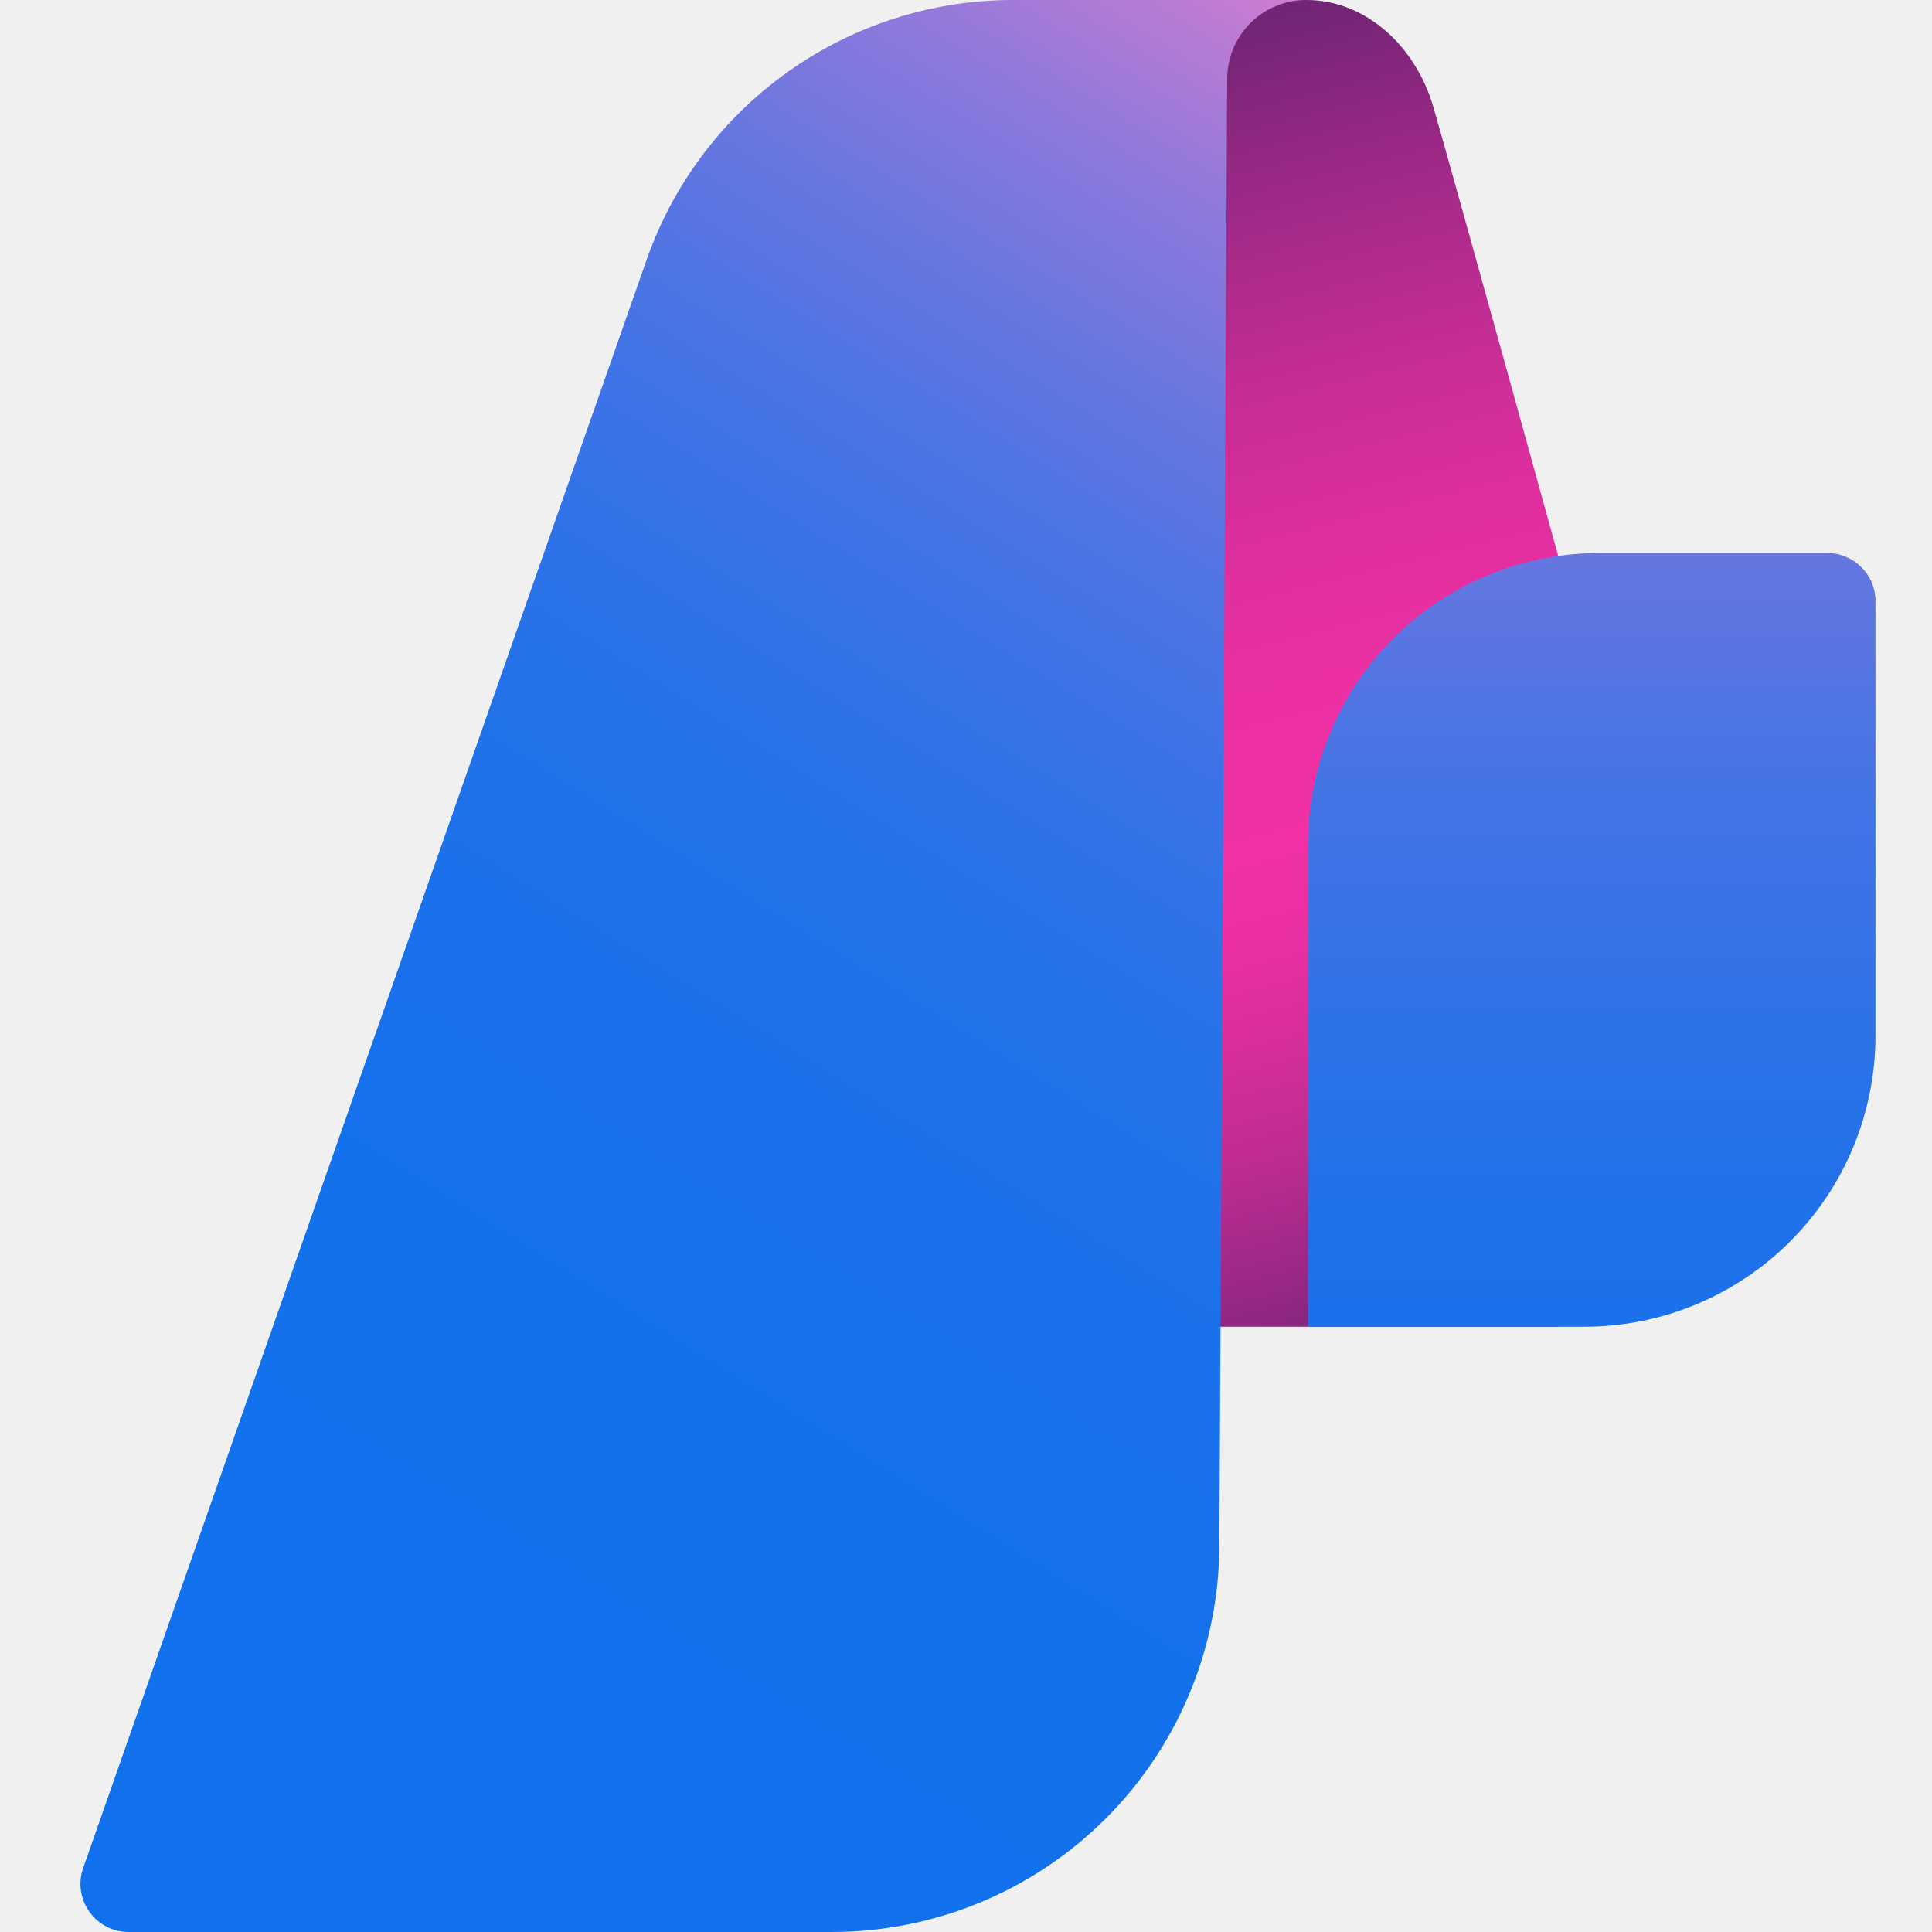
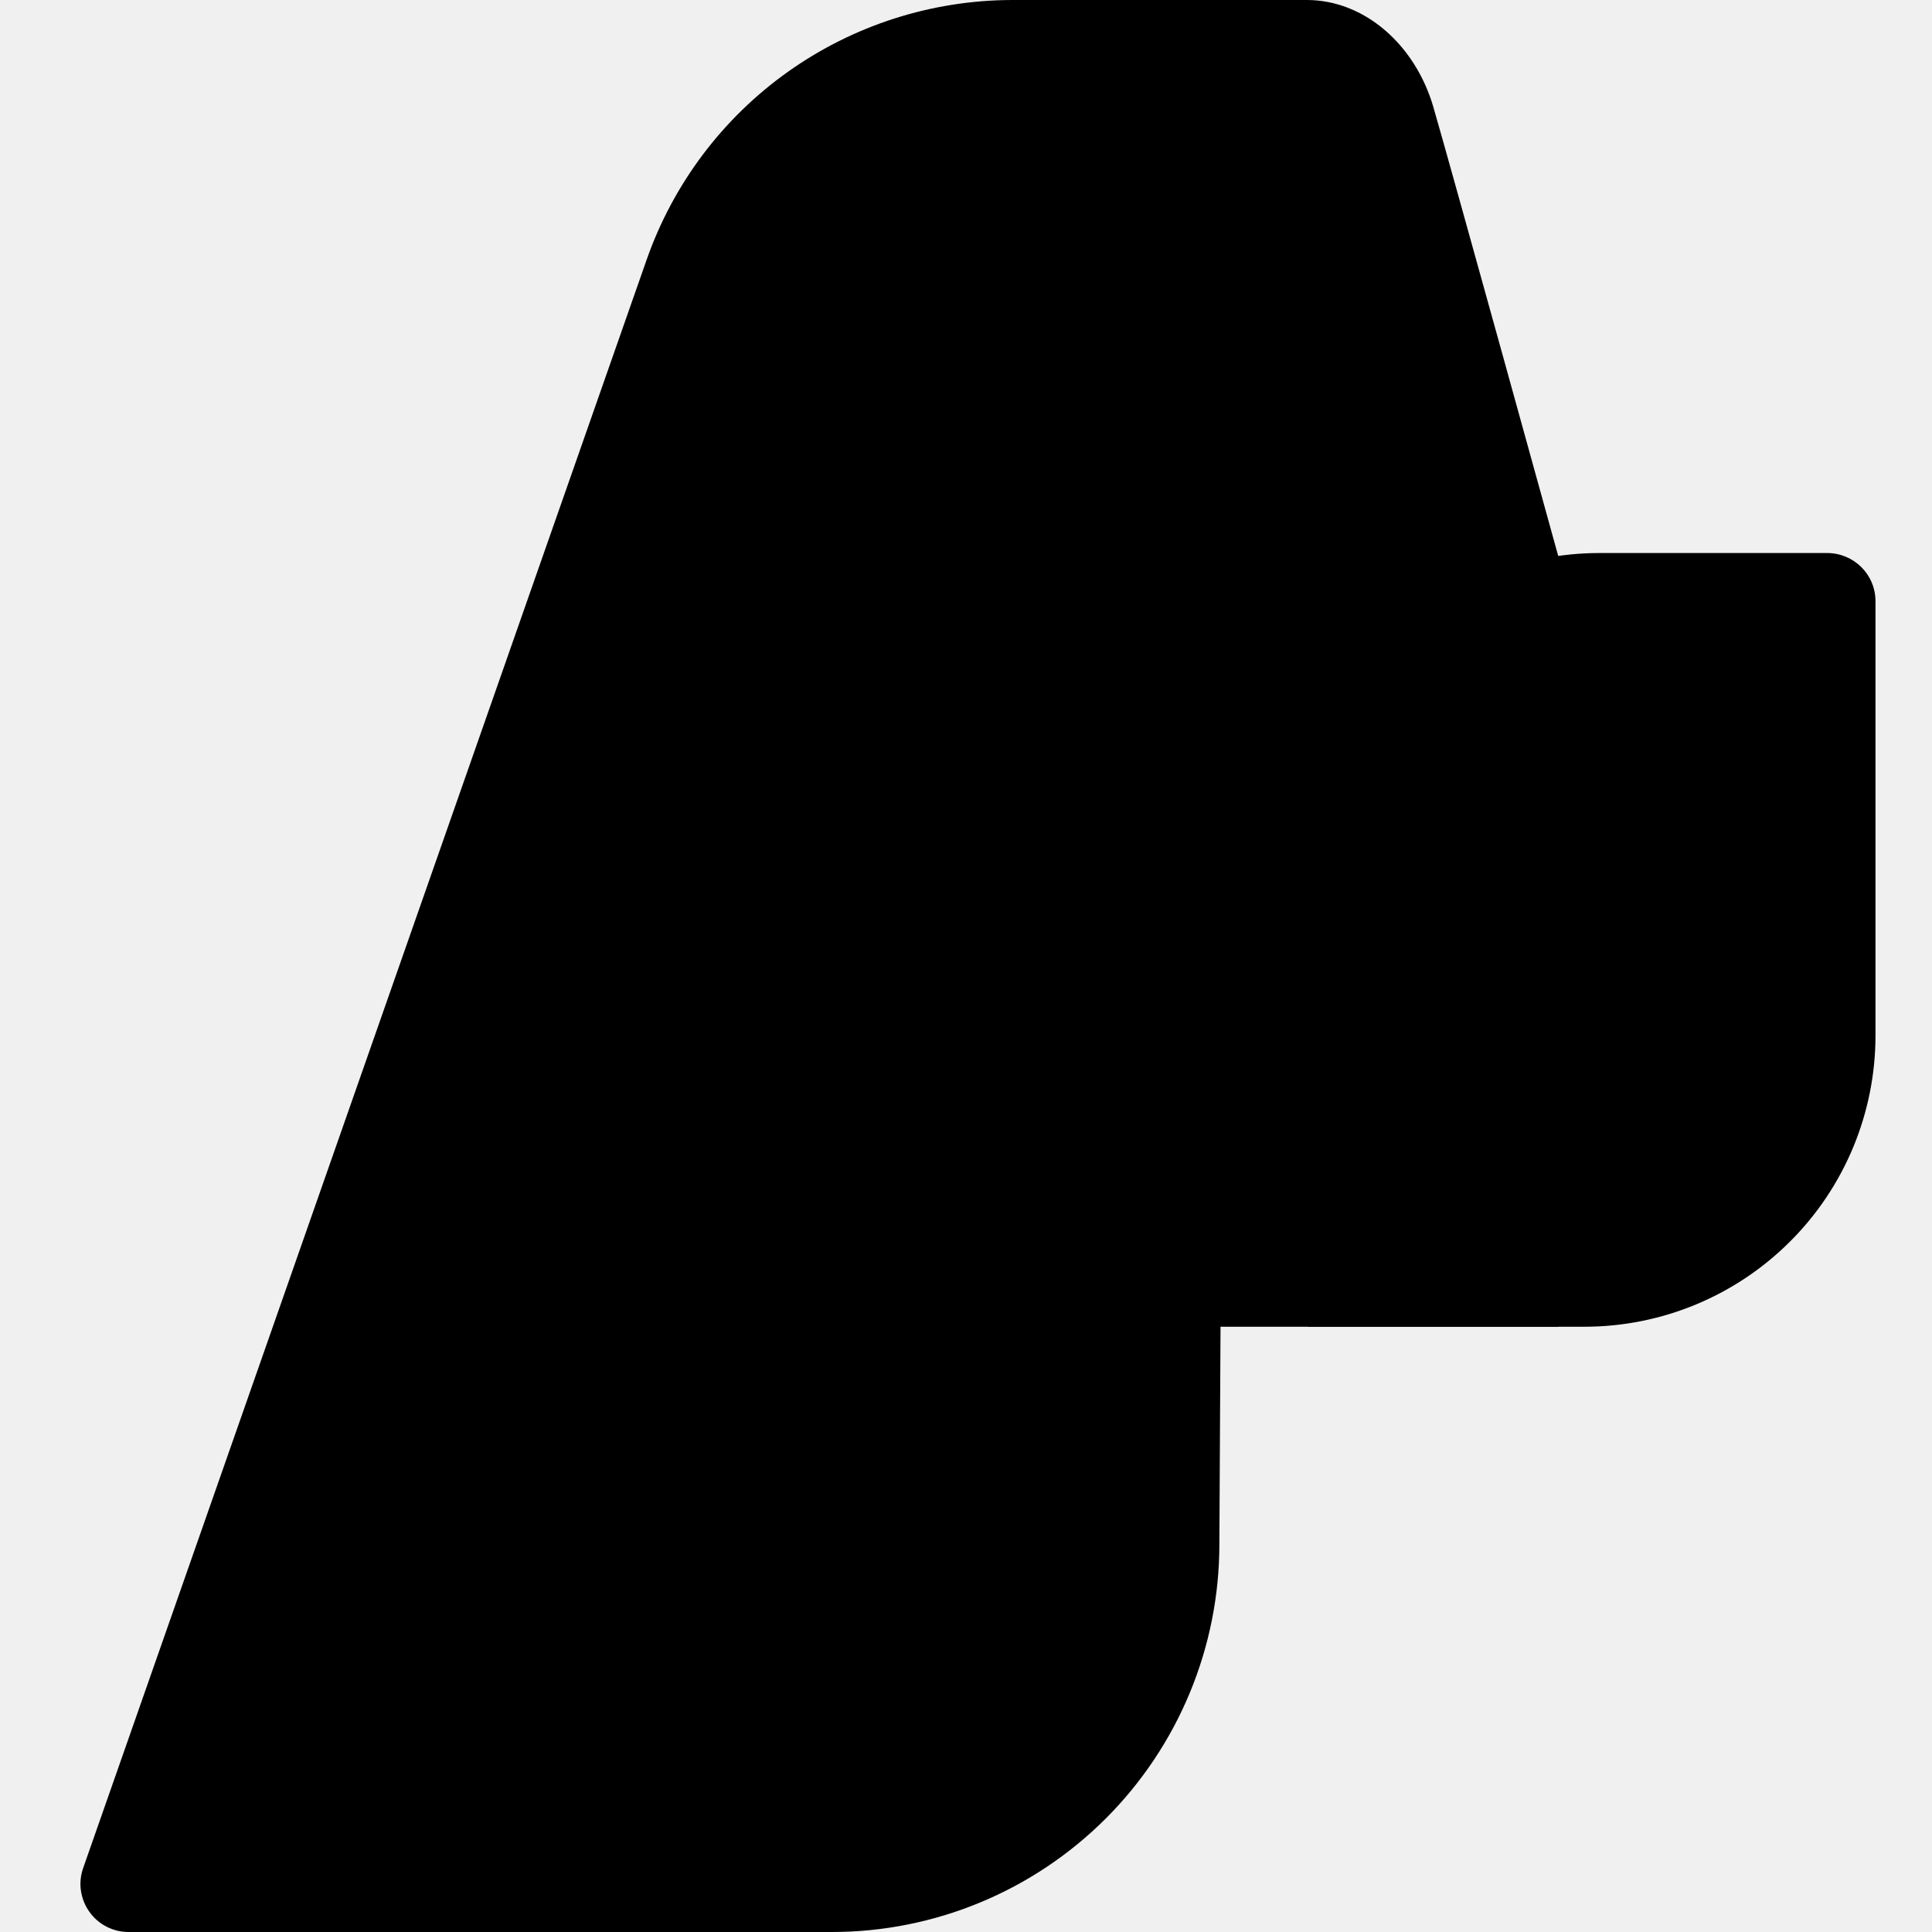
<svg xmlns="http://www.w3.org/2000/svg" width="28" height="28" viewBox="0 0 28 28" fill="none">
-   <g clip-path="url(#clip0_870_3345)">
-     <path fill-rule="evenodd" clip-rule="evenodd" d="M18.939 0C19.77 0 20.508 0.643 20.773 1.55C21.037 2.458 22.587 8.072 22.587 8.072V19.228H16.972L17.086 0H18.939Z" fill="url(#paint0_linear_870_3345)" />
+   <g clipPath="url(#clip0_870_3345)">
+     <path fillRule="evenodd" clipRule="evenodd" d="M18.939 0C19.77 0 20.508 0.643 20.773 1.55C21.037 2.458 22.587 8.072 22.587 8.072V19.228H16.972L17.086 0H18.939Z" fill="url(#paint0_linear_870_3345)" />
    <path d="M27.181 8.715C27.181 8.318 26.86 8.015 26.481 8.015H23.174C22.055 8.016 20.983 8.461 20.193 9.251C19.402 10.042 18.958 11.114 18.957 12.232V19.228H22.966C24.084 19.227 25.155 18.782 25.945 17.991C26.736 17.201 27.18 16.129 27.181 15.011V8.715Z" fill="url(#paint1_linear_870_3345)" />
-     <path fill-rule="evenodd" clip-rule="evenodd" d="M18.939 2.93195e-05C18.787 -0.001 18.636 0.028 18.496 0.086C18.355 0.143 18.227 0.228 18.12 0.336C18.013 0.443 17.928 0.571 17.87 0.711C17.813 0.852 17.784 1.002 17.785 1.154L17.672 22.385C17.671 23.874 17.079 25.302 16.026 26.355C14.973 27.408 13.546 28 12.056 28H1.867C1.755 28.001 1.645 27.974 1.546 27.924C1.446 27.873 1.361 27.799 1.296 27.708C1.231 27.617 1.189 27.512 1.173 27.402C1.157 27.292 1.168 27.179 1.205 27.074L9.372 3.763C9.757 2.665 10.472 1.714 11.42 1.04C12.368 0.366 13.502 0.003 14.665 2.93195e-05H18.957H18.939Z" fill="url(#paint2_linear_870_3345)" />
+     <path fillRule="evenodd" clipRule="evenodd" d="M18.939 2.93195e-05C18.787 -0.001 18.636 0.028 18.496 0.086C18.355 0.143 18.227 0.228 18.12 0.336C18.013 0.443 17.928 0.571 17.87 0.711C17.813 0.852 17.784 1.002 17.785 1.154L17.672 22.385C17.671 23.874 17.079 25.302 16.026 26.355C14.973 27.408 13.546 28 12.056 28H1.867C1.755 28.001 1.645 27.974 1.546 27.924C1.446 27.873 1.361 27.799 1.296 27.708C1.231 27.617 1.189 27.512 1.173 27.402C1.157 27.292 1.168 27.179 1.205 27.074L9.372 3.763C9.757 2.665 10.472 1.714 11.42 1.04C12.368 0.366 13.502 0.003 14.665 2.93195e-05H18.957H18.939Z" fill="url(#paint2_linear_870_3345)" />
  </g>
  <defs>
    <linearGradient id="paint0_linear_870_3345" x1="21.282" y1="19.643" x2="16.556" y2="0.719" gradientUnits="userSpaceOnUse">
-       <stop stop-color="#712575" />
-       <stop offset="0.09" stop-color="#9A2884" />
-       <stop offset="0.18" stop-color="#BF2C92" />
-       <stop offset="0.27" stop-color="#DA2E9C" />
-       <stop offset="0.34" stop-color="#EB30A2" />
-       <stop offset="0.4" stop-color="#F131A5" />
-       <stop offset="0.5" stop-color="#EC30A3" />
-       <stop offset="0.61" stop-color="#DF2F9E" />
-       <stop offset="0.72" stop-color="#C92D96" />
-       <stop offset="0.83" stop-color="#AA2A8A" />
-       <stop offset="0.95" stop-color="#83267C" />
-       <stop offset="1" stop-color="#712575" />
+       <stop stopColor="#712575" />
+       <stop offset="0.09" stopColor="#9A2884" />
+       <stop offset="0.18" stopColor="#BF2C92" />
+       <stop offset="0.27" stopColor="#DA2E9C" />
+       <stop offset="0.34" stopColor="#EB30A2" />
+       <stop offset="0.4" stopColor="#F131A5" />
+       <stop offset="0.5" stopColor="#EC30A3" />
+       <stop offset="0.61" stopColor="#DF2F9E" />
+       <stop offset="0.72" stopColor="#C92D96" />
+       <stop offset="0.83" stopColor="#AA2A8A" />
+       <stop offset="0.95" stopColor="#83267C" />
+       <stop offset="1" stopColor="#712575" />
    </linearGradient>
    <linearGradient id="paint1_linear_870_3345" x1="23.079" y1="0.397" x2="23.079" y2="27.092" gradientUnits="userSpaceOnUse">
-       <stop stop-color="#DA7ED0" />
-       <stop offset="0.08" stop-color="#B17BD5" />
-       <stop offset="0.19" stop-color="#8778DB" />
-       <stop offset="0.3" stop-color="#6276E1" />
-       <stop offset="0.41" stop-color="#4574E5" />
-       <stop offset="0.54" stop-color="#2E72E8" />
-       <stop offset="0.67" stop-color="#1D71EB" />
-       <stop offset="0.81" stop-color="#1471EC" />
-       <stop offset="1" stop-color="#1171ED" />
+       <stop stopColor="#DA7ED0" />
+       <stop offset="0.08" stopColor="#B17BD5" />
+       <stop offset="0.19" stopColor="#8778DB" />
+       <stop offset="0.3" stopColor="#6276E1" />
+       <stop offset="0.41" stopColor="#4574E5" />
+       <stop offset="0.54" stopColor="#2E72E8" />
+       <stop offset="0.67" stopColor="#1D71EB" />
+       <stop offset="0.81" stopColor="#1471EC" />
+       <stop offset="1" stopColor="#1171ED" />
    </linearGradient>
    <linearGradient id="paint2_linear_870_3345" x1="21.471" y1="1.002" x2="3.775" y2="29.38" gradientUnits="userSpaceOnUse">
-       <stop stop-color="#DA7ED0" />
-       <stop offset="0.05" stop-color="#B77BD4" />
-       <stop offset="0.11" stop-color="#9079DA" />
-       <stop offset="0.18" stop-color="#6E77DF" />
-       <stop offset="0.25" stop-color="#5175E3" />
-       <stop offset="0.33" stop-color="#3973E7" />
-       <stop offset="0.42" stop-color="#2772E9" />
-       <stop offset="0.54" stop-color="#1A71EB" />
-       <stop offset="0.68" stop-color="#1371EC" />
-       <stop offset="1" stop-color="#1171ED" />
+       <stop stopColor="#DA7ED0" />
+       <stop offset="0.05" stopColor="#B77BD4" />
+       <stop offset="0.11" stopColor="#9079DA" />
+       <stop offset="0.18" stopColor="#6E77DF" />
+       <stop offset="0.25" stopColor="#5175E3" />
+       <stop offset="0.33" stopColor="#3973E7" />
+       <stop offset="0.42" stopColor="#2772E9" />
+       <stop offset="0.54" stopColor="#1A71EB" />
+       <stop offset="0.68" stopColor="#1371EC" />
+       <stop offset="1" stopColor="#1171ED" />
    </linearGradient>
    <clipPath id="clip0_870_3345">
      <rect width="28" height="28" fill="white" />
    </clipPath>
  </defs>
</svg>
